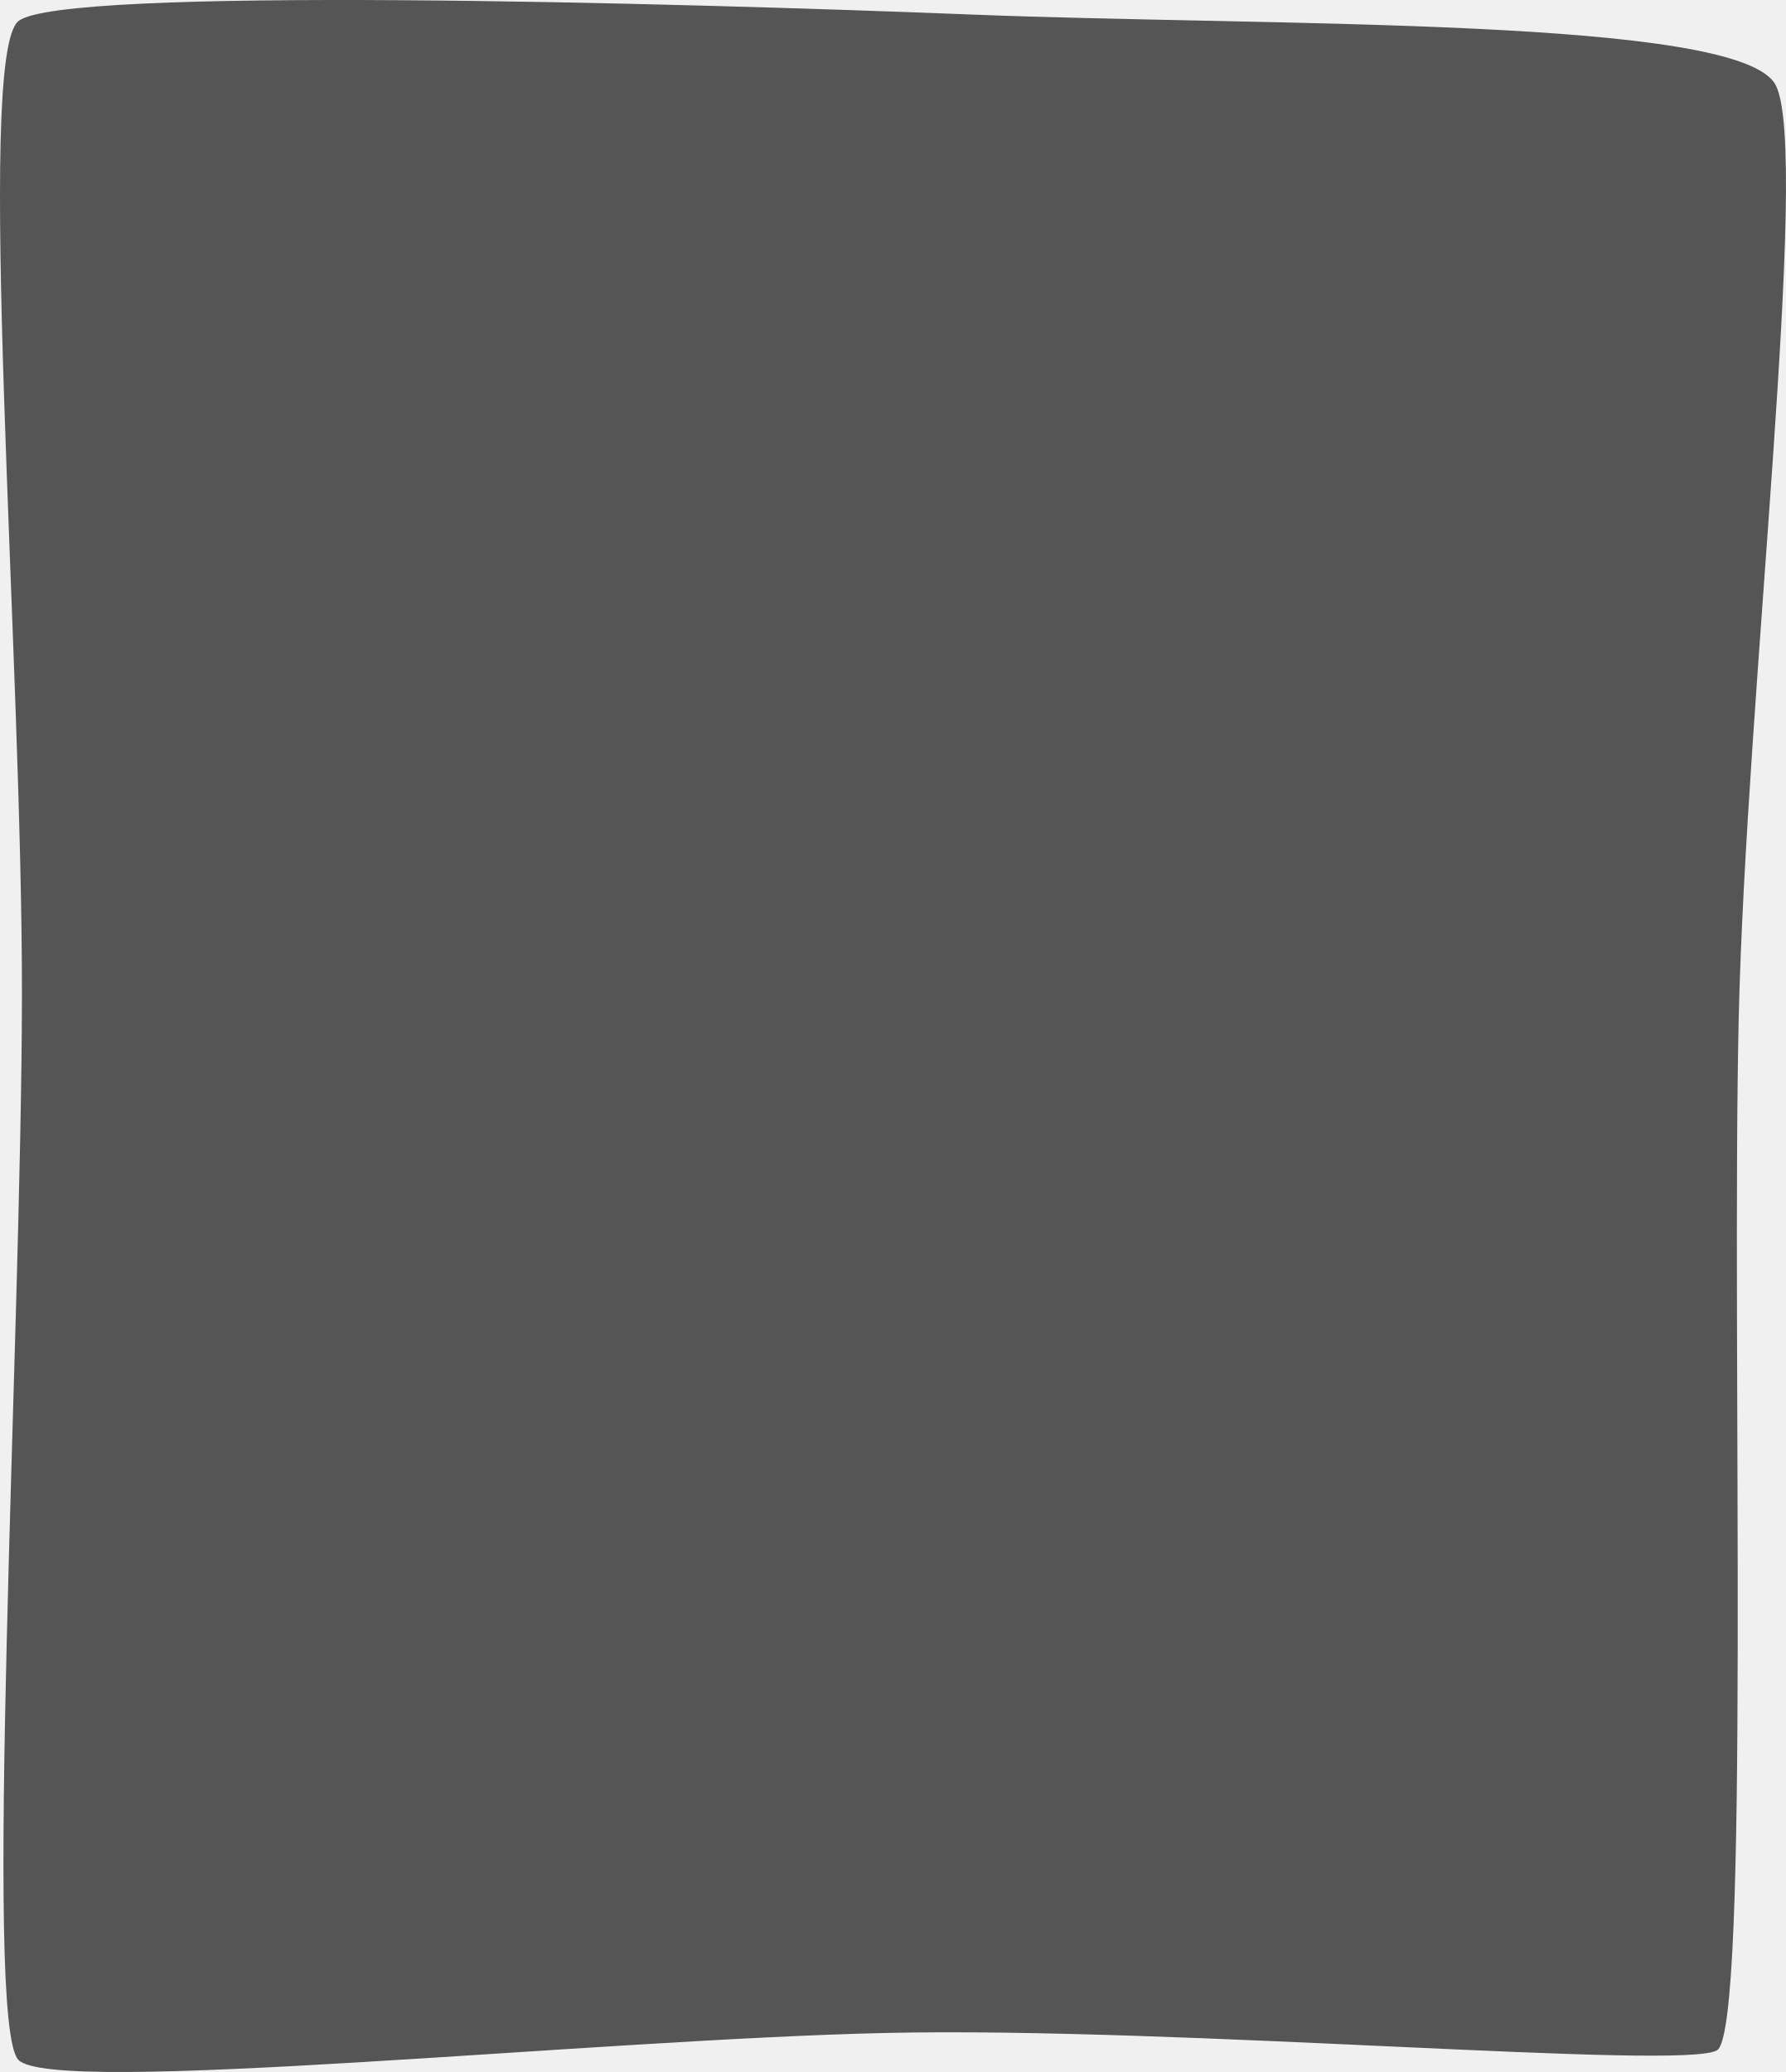
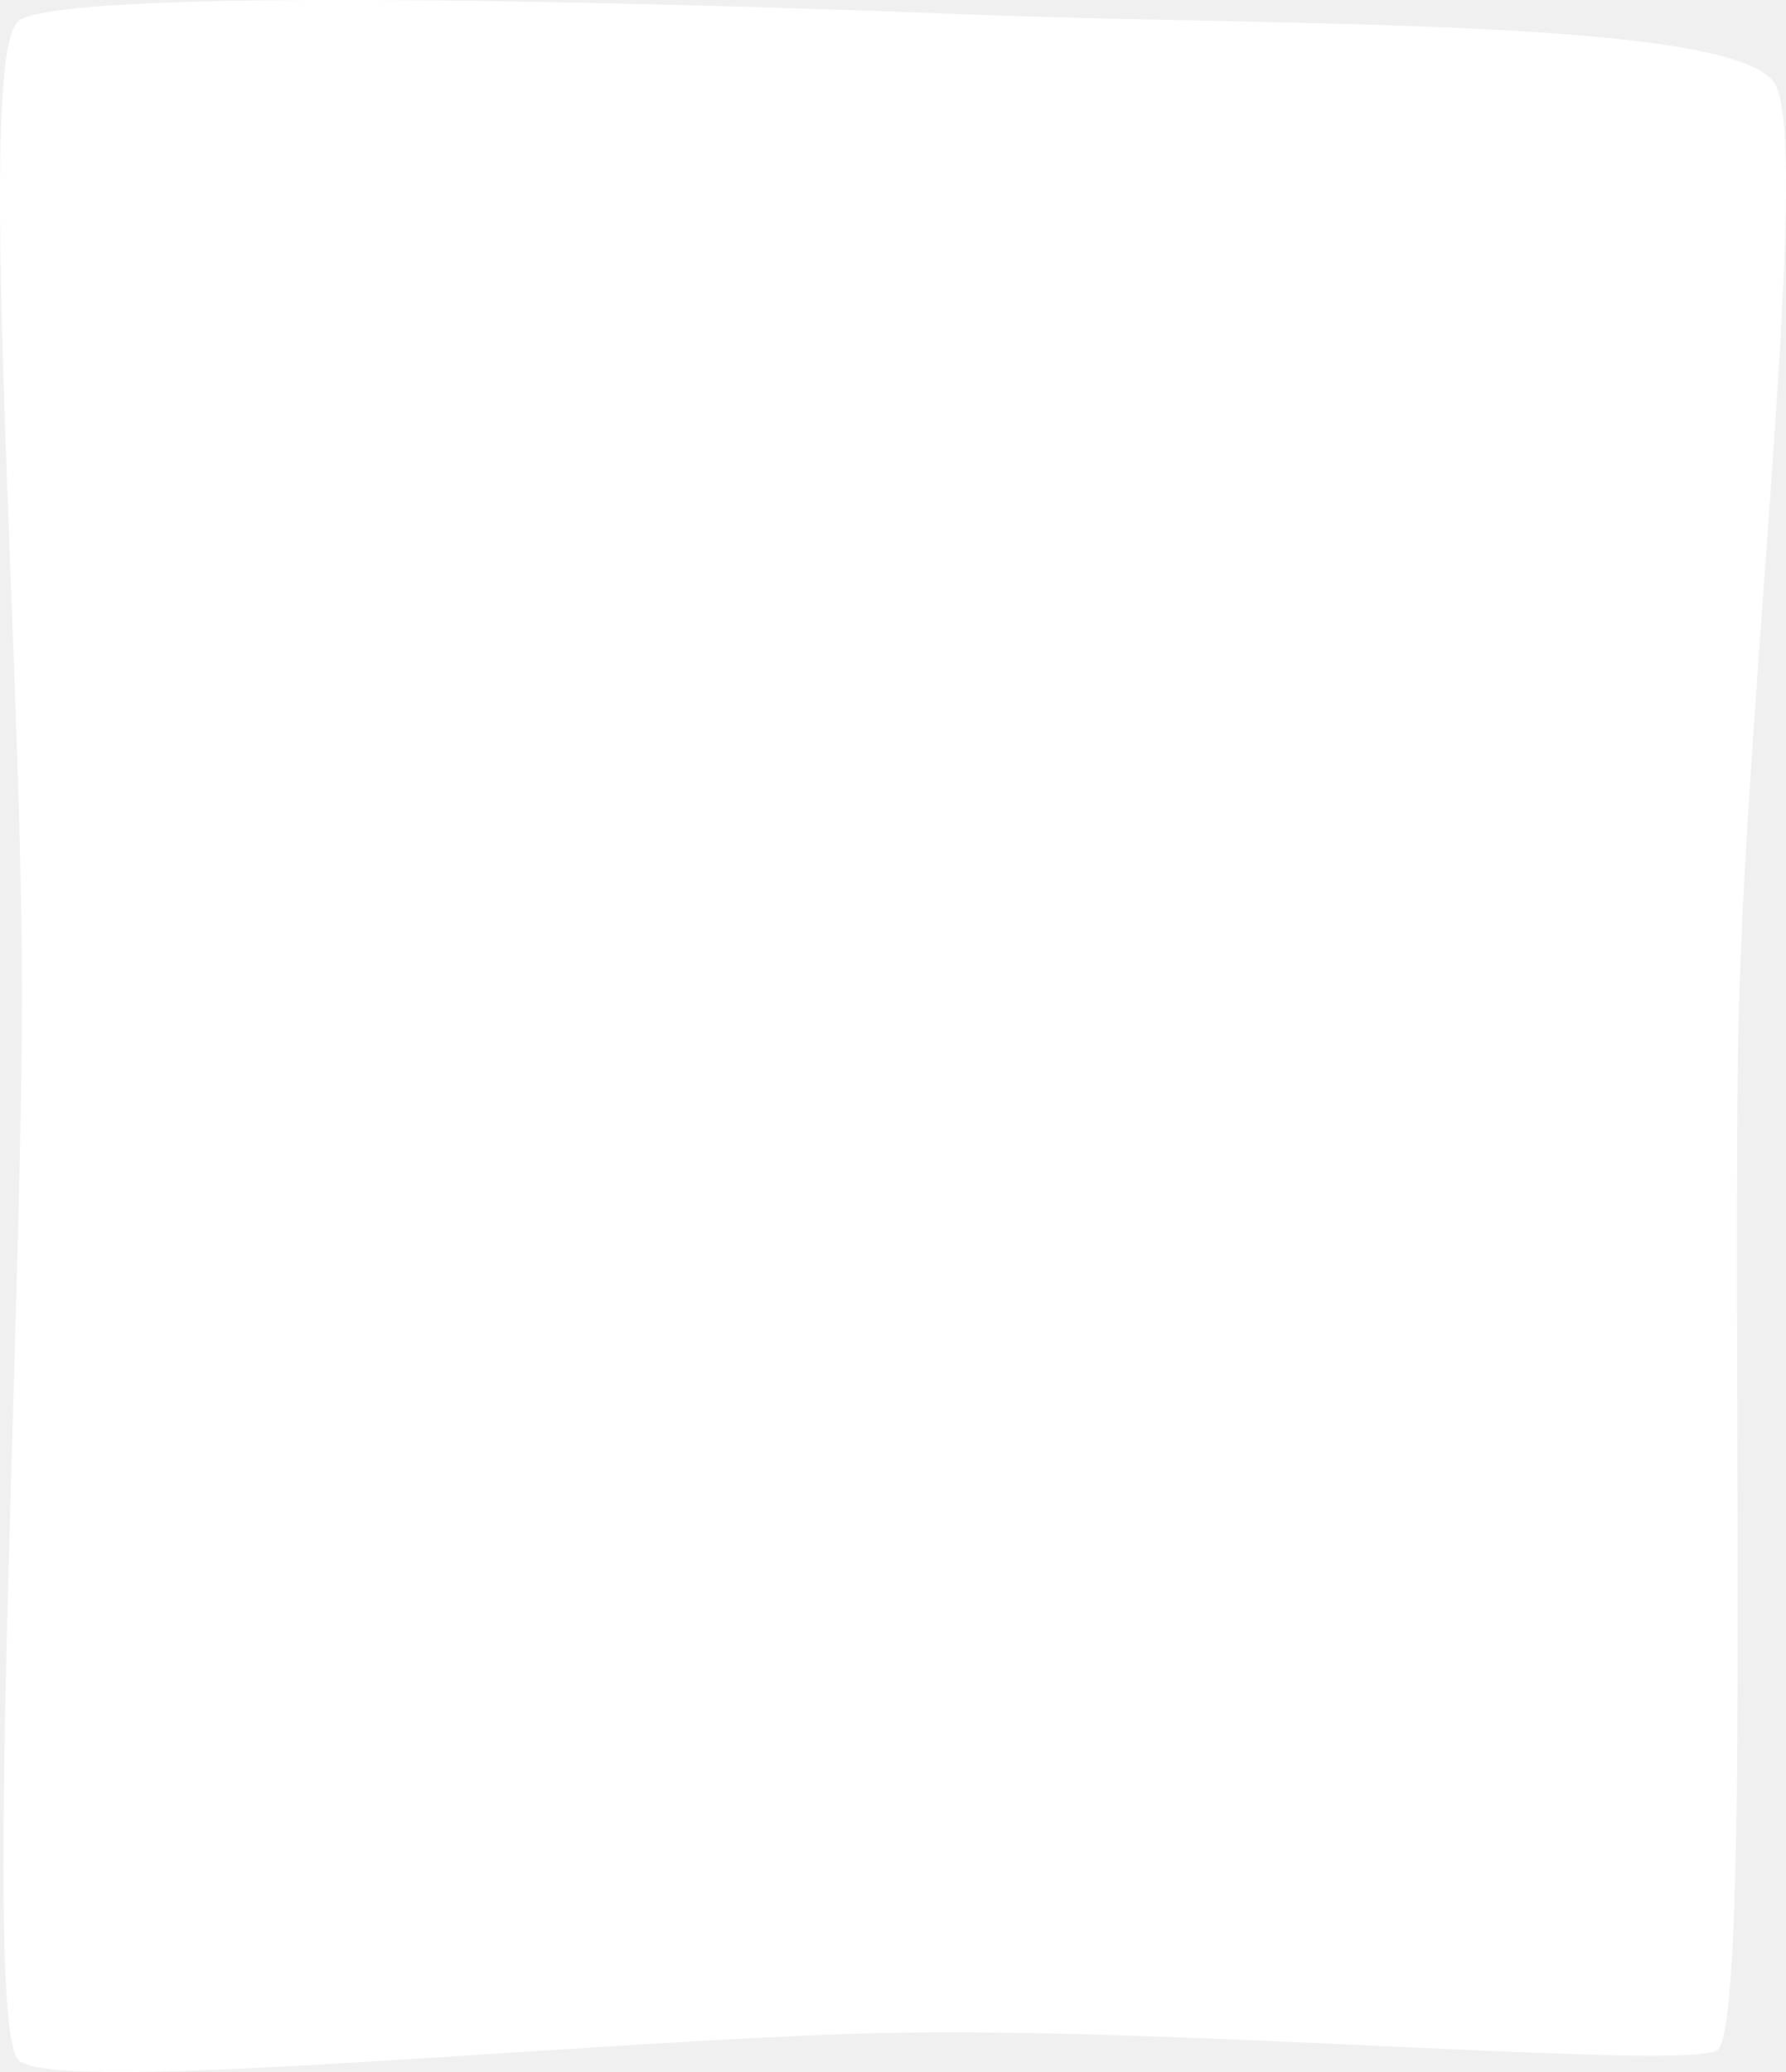
<svg xmlns="http://www.w3.org/2000/svg" width="2543.015" height="2950.149" viewBox="0 0 672.839 780.56" version="1.1" id="svg8">
  <defs id="defs2" />
  <g id="layer1" transform="translate(-65.66398,491.6421)">
-     <path style="opacity:1;fill:#555555;fill-opacity:1;fill-rule:nonzero;stroke:none;stroke-width:19.027;stroke-linecap:round;stroke-linejoin:round;stroke-miterlimit:4;stroke-dasharray:none;stroke-dashoffset:0;stroke-opacity:1;paint-order:normal" d="m 72.609,-483.695 c 16.456,-13.243 246.571,-6.932 359.732,-2.447 113.161,4.485 289.19,0.783 302.309,26.607 13.119,25.824 -11.252,230.561 -13.965,351.791 -2.713,121.231 4.434,380.771 -8.136,388.46 -12.57,7.689 -202.258,-8.901 -312.699,-6.515 -110.441,2.386 -313.902,23.897 -327.241,10.171 -13.339,-13.726 1.12,-272.207 1.322,-400.306 0.201,-128.099 -17.778,-354.518 -1.322,-367.761 z" id="rect817" />
+     <path style="opacity:1;fill:#ffffff;fill-opacity:1;fill-rule:nonzero;stroke:none;stroke:none;stroke-width:19.027;stroke-linecap:round;stroke-linejoin:round;stroke-miterlimit:4;stroke-dasharray:none;stroke-dashoffset:0;stroke-opacity:1;paint-order:normal" d="m 72.609,-483.695 c 16.456,-13.243 246.571,-6.932 359.732,-2.447 113.161,4.485 289.19,0.783 302.309,26.607 13.119,25.824 -11.252,230.561 -13.965,351.791 -2.713,121.231 4.434,380.771 -8.136,388.46 -12.57,7.689 -202.258,-8.901 -312.699,-6.515 -110.441,2.386 -313.902,23.897 -327.241,10.171 -13.339,-13.726 1.12,-272.207 1.322,-400.306 0.201,-128.099 -17.778,-354.518 -1.322,-367.761 z" id="rect817" />
  </g>
</svg>
